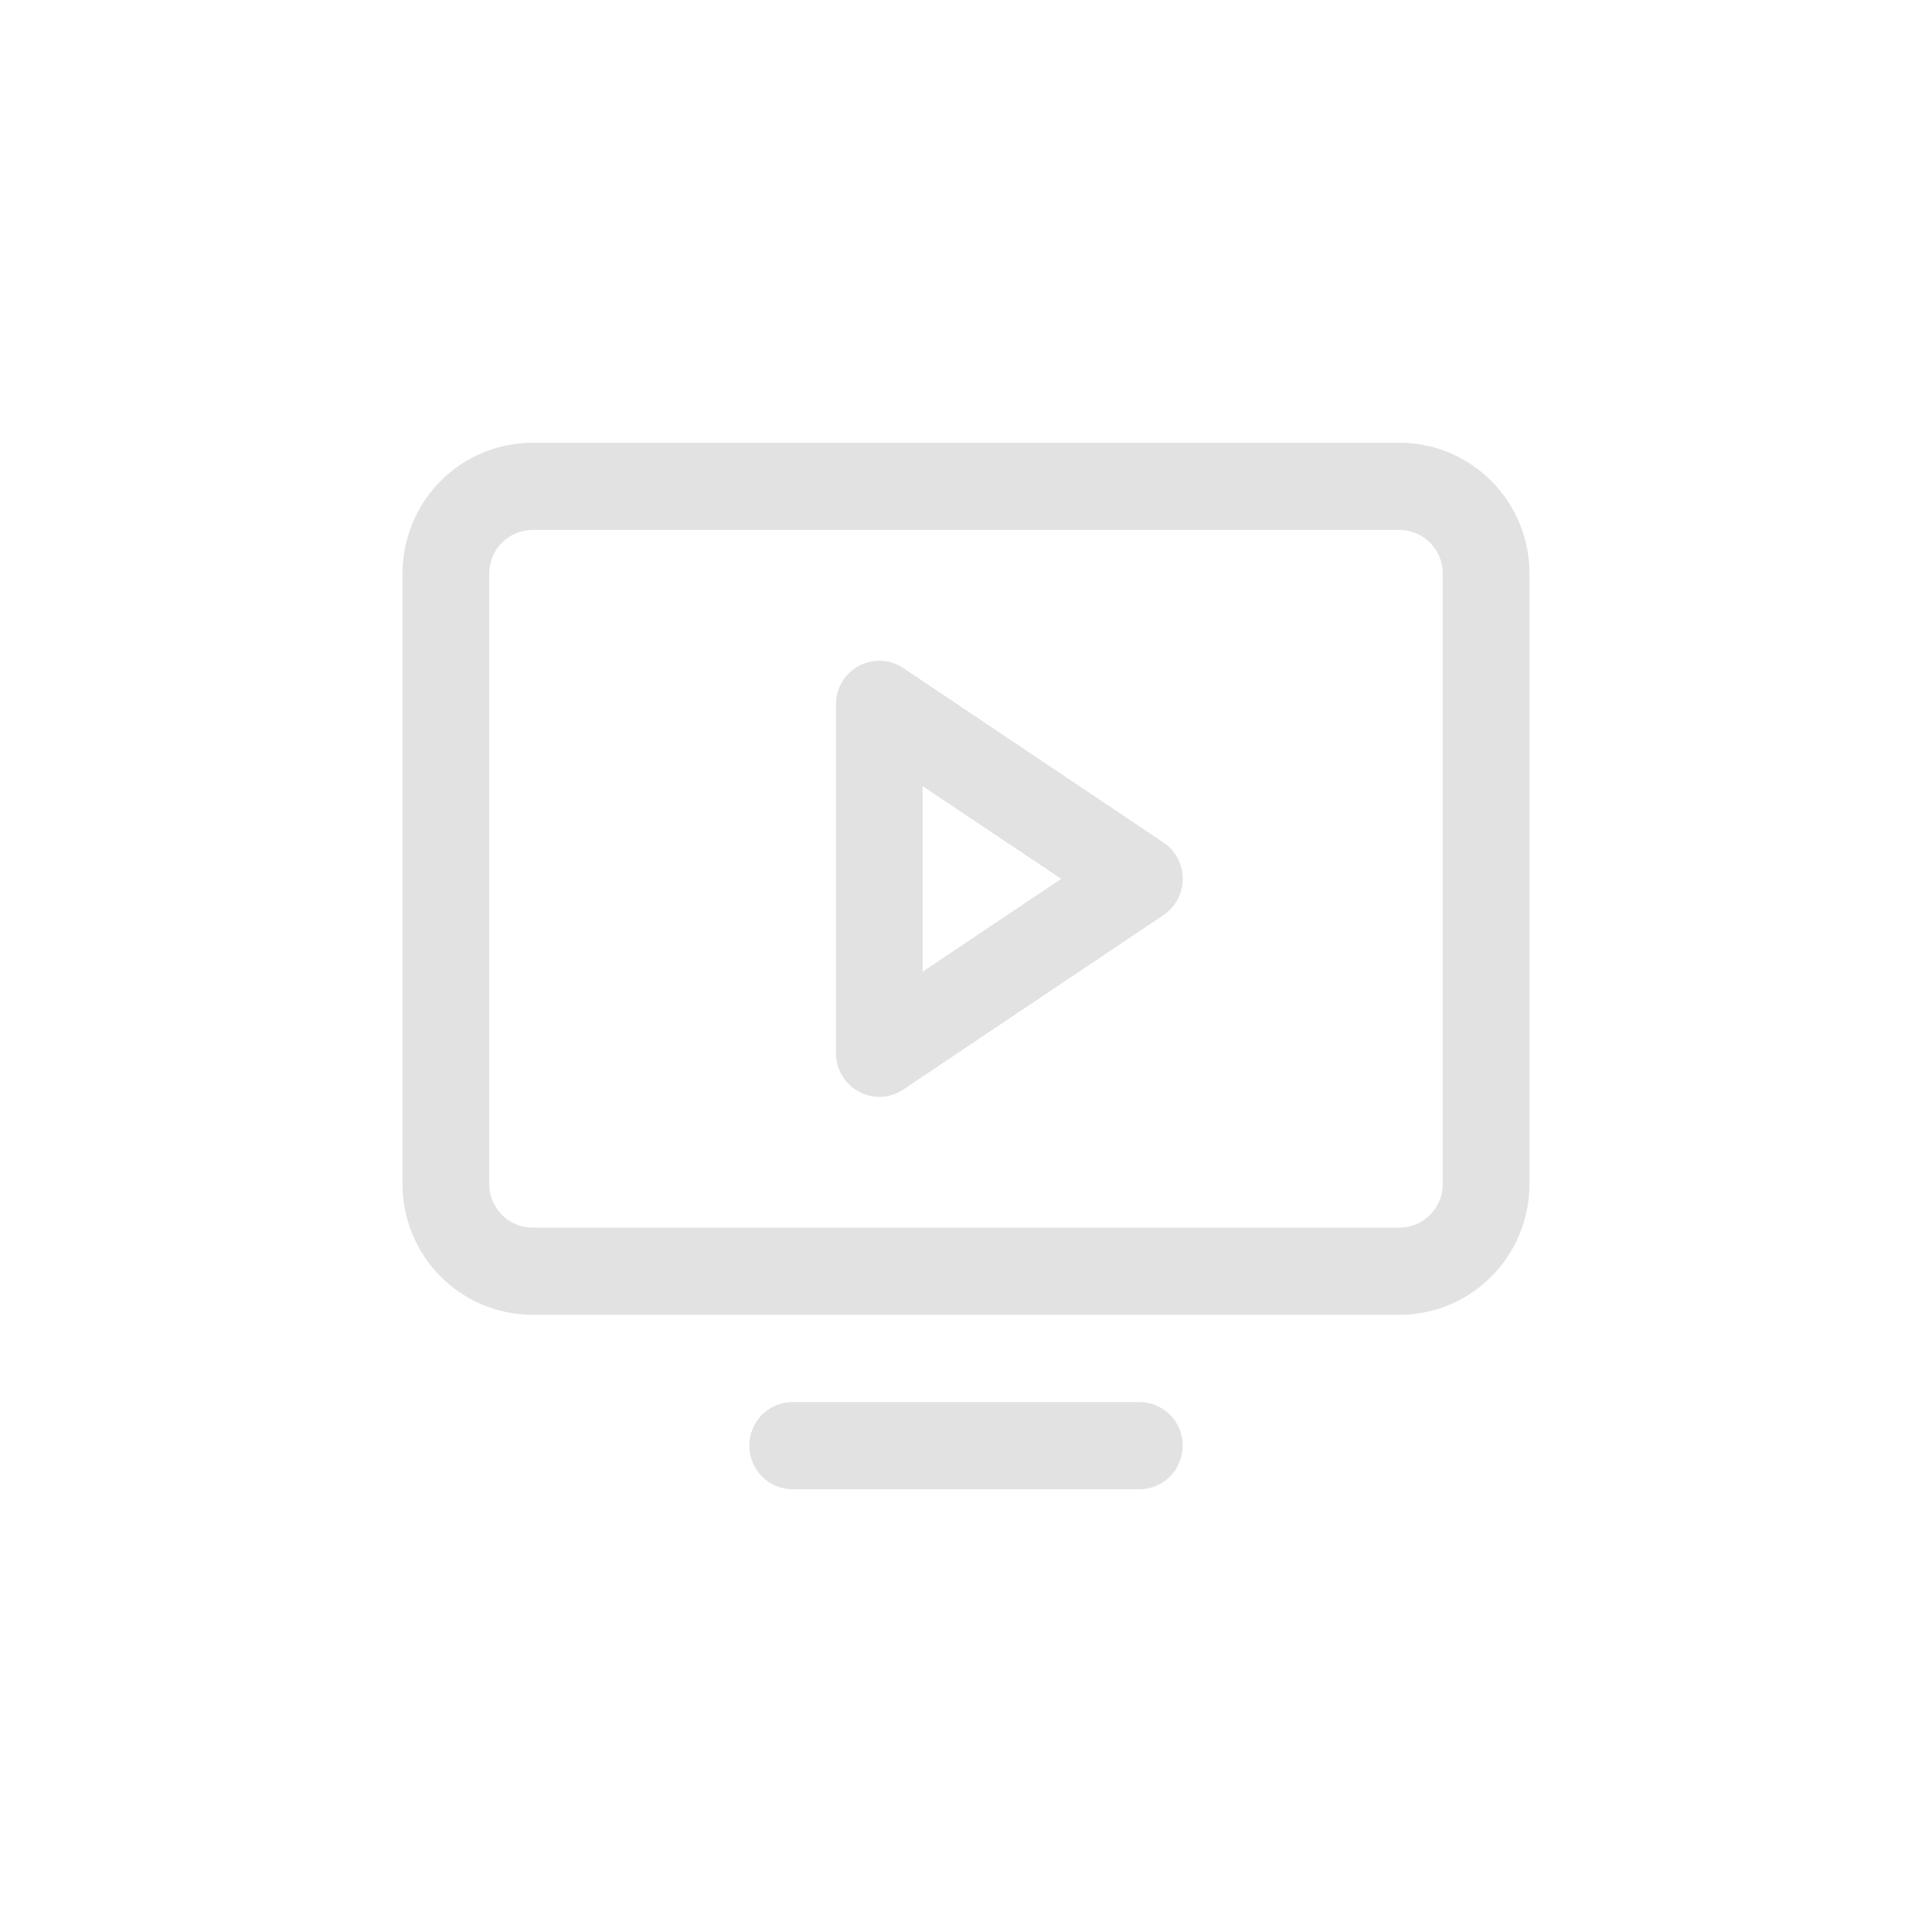
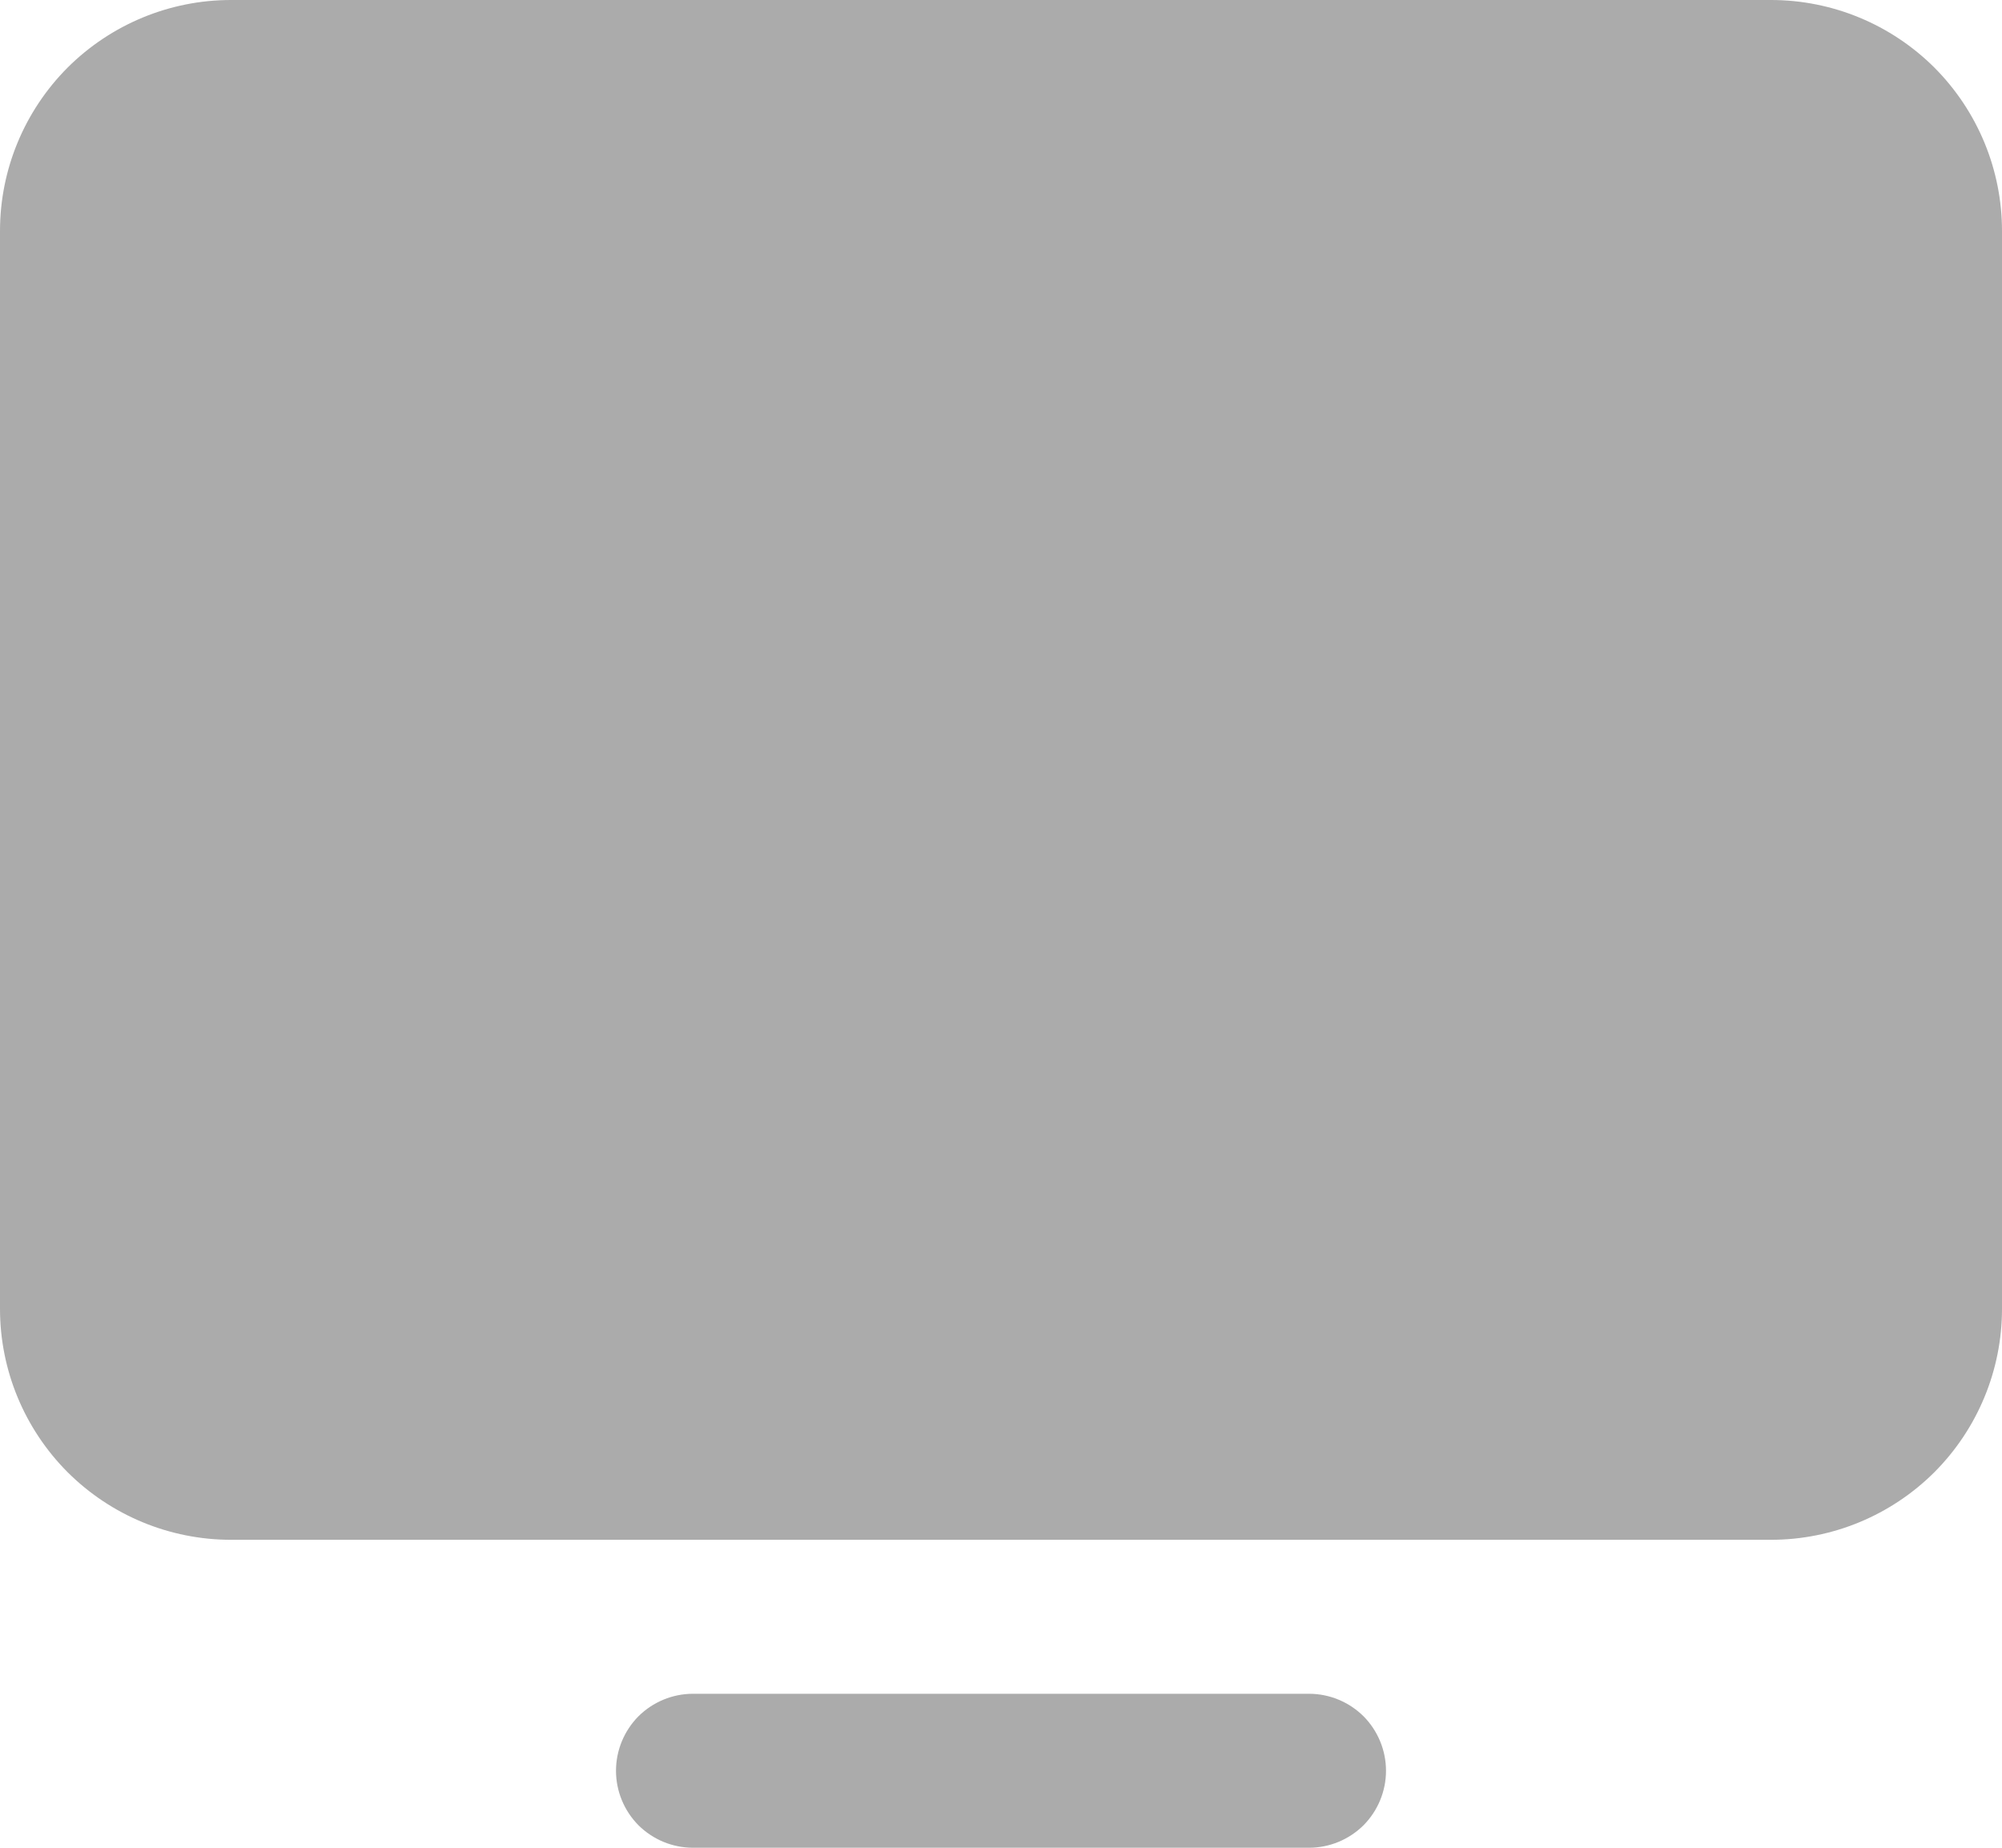
- <svg xmlns="http://www.w3.org/2000/svg" width="24" height="24" viewBox="0 0 24 24" fill="none">
-   <path d="M17.385 5.5H6.615C6.187 5.5 5.776 5.671 5.473 5.976C5.17 6.281 5 6.694 5 7.125V14.708C5 15.139 5.17 15.553 5.473 15.857C5.776 16.162 6.187 16.333 6.615 16.333H17.385C17.813 16.333 18.224 16.162 18.527 15.857C18.83 15.553 19 15.139 19 14.708V7.125C19 6.694 18.83 6.281 18.527 5.976C18.224 5.671 17.813 5.5 17.385 5.5ZM17.923 14.708C17.923 14.852 17.866 14.99 17.765 15.091C17.664 15.193 17.527 15.25 17.385 15.25H6.615C6.473 15.25 6.336 15.193 6.235 15.091C6.134 14.99 6.077 14.852 6.077 14.708V7.125C6.077 6.981 6.134 6.844 6.235 6.742C6.336 6.64 6.473 6.583 6.615 6.583H17.385C17.527 6.583 17.664 6.64 17.765 6.742C17.866 6.844 17.923 6.981 17.923 7.125V14.708ZM14.692 17.958C14.692 18.102 14.636 18.24 14.535 18.341C14.434 18.443 14.297 18.5 14.154 18.5H9.846C9.703 18.5 9.566 18.443 9.465 18.341C9.364 18.24 9.308 18.102 9.308 17.958C9.308 17.815 9.364 17.677 9.465 17.575C9.566 17.474 9.703 17.417 9.846 17.417H14.154C14.297 17.417 14.434 17.474 14.535 17.575C14.636 17.677 14.692 17.815 14.692 17.958ZM14.453 10.466L11.222 8.299C11.141 8.245 11.046 8.213 10.949 8.209C10.852 8.204 10.755 8.226 10.669 8.272C10.583 8.318 10.511 8.387 10.461 8.471C10.411 8.556 10.385 8.652 10.385 8.75V13.083C10.385 13.181 10.411 13.278 10.461 13.362C10.511 13.446 10.583 13.515 10.669 13.561C10.755 13.607 10.852 13.63 10.949 13.625C11.046 13.62 11.141 13.589 11.222 13.534L14.453 11.368C14.527 11.318 14.587 11.251 14.629 11.172C14.671 11.094 14.693 11.006 14.693 10.917C14.693 10.827 14.671 10.74 14.629 10.661C14.587 10.582 14.527 10.515 14.453 10.466ZM11.461 12.071V9.766L13.183 10.917L11.461 12.071Z" fill="#E2E2E2" />
+ <svg xmlns="http://www.w3.org/2000/svg" preserveAspectRatio="none" width="100%" height="100%" overflow="visible" style="display: block;" viewBox="0 0 13 12" fill="none">
+   <path id="Vector" d="M13 1.5V8.5C13 8.898 12.842 9.279 12.561 9.561C12.279 9.842 11.898 10 11.5 10H1.5C1.102 10 0.721 9.842 0.439 9.561C0.158 9.279 0 8.898 0 8.5V1.5C0 1.102 0.158 0.721 0.439 0.439C0.721 0.158 1.102 0 1.5 0H11.5C11.898 0 12.279 0.158 12.561 0.439C12.842 0.721 13 1.102 13 1.5ZM8.5 11H4.5C4.367 11 4.24 11.053 4.146 11.146C4.053 11.24 4 11.367 4 11.5C4 11.633 4.053 11.76 4.146 11.854C4.24 11.947 4.367 12 4.5 12H8.5C8.633 12 8.76 11.947 8.854 11.854C8.947 11.76 9 11.633 9 11.5C9 11.367 8.947 11.24 8.854 11.146C8.76 11.053 8.633 11 8.5 11Z" fill="#ABABAB" />
</svg>
